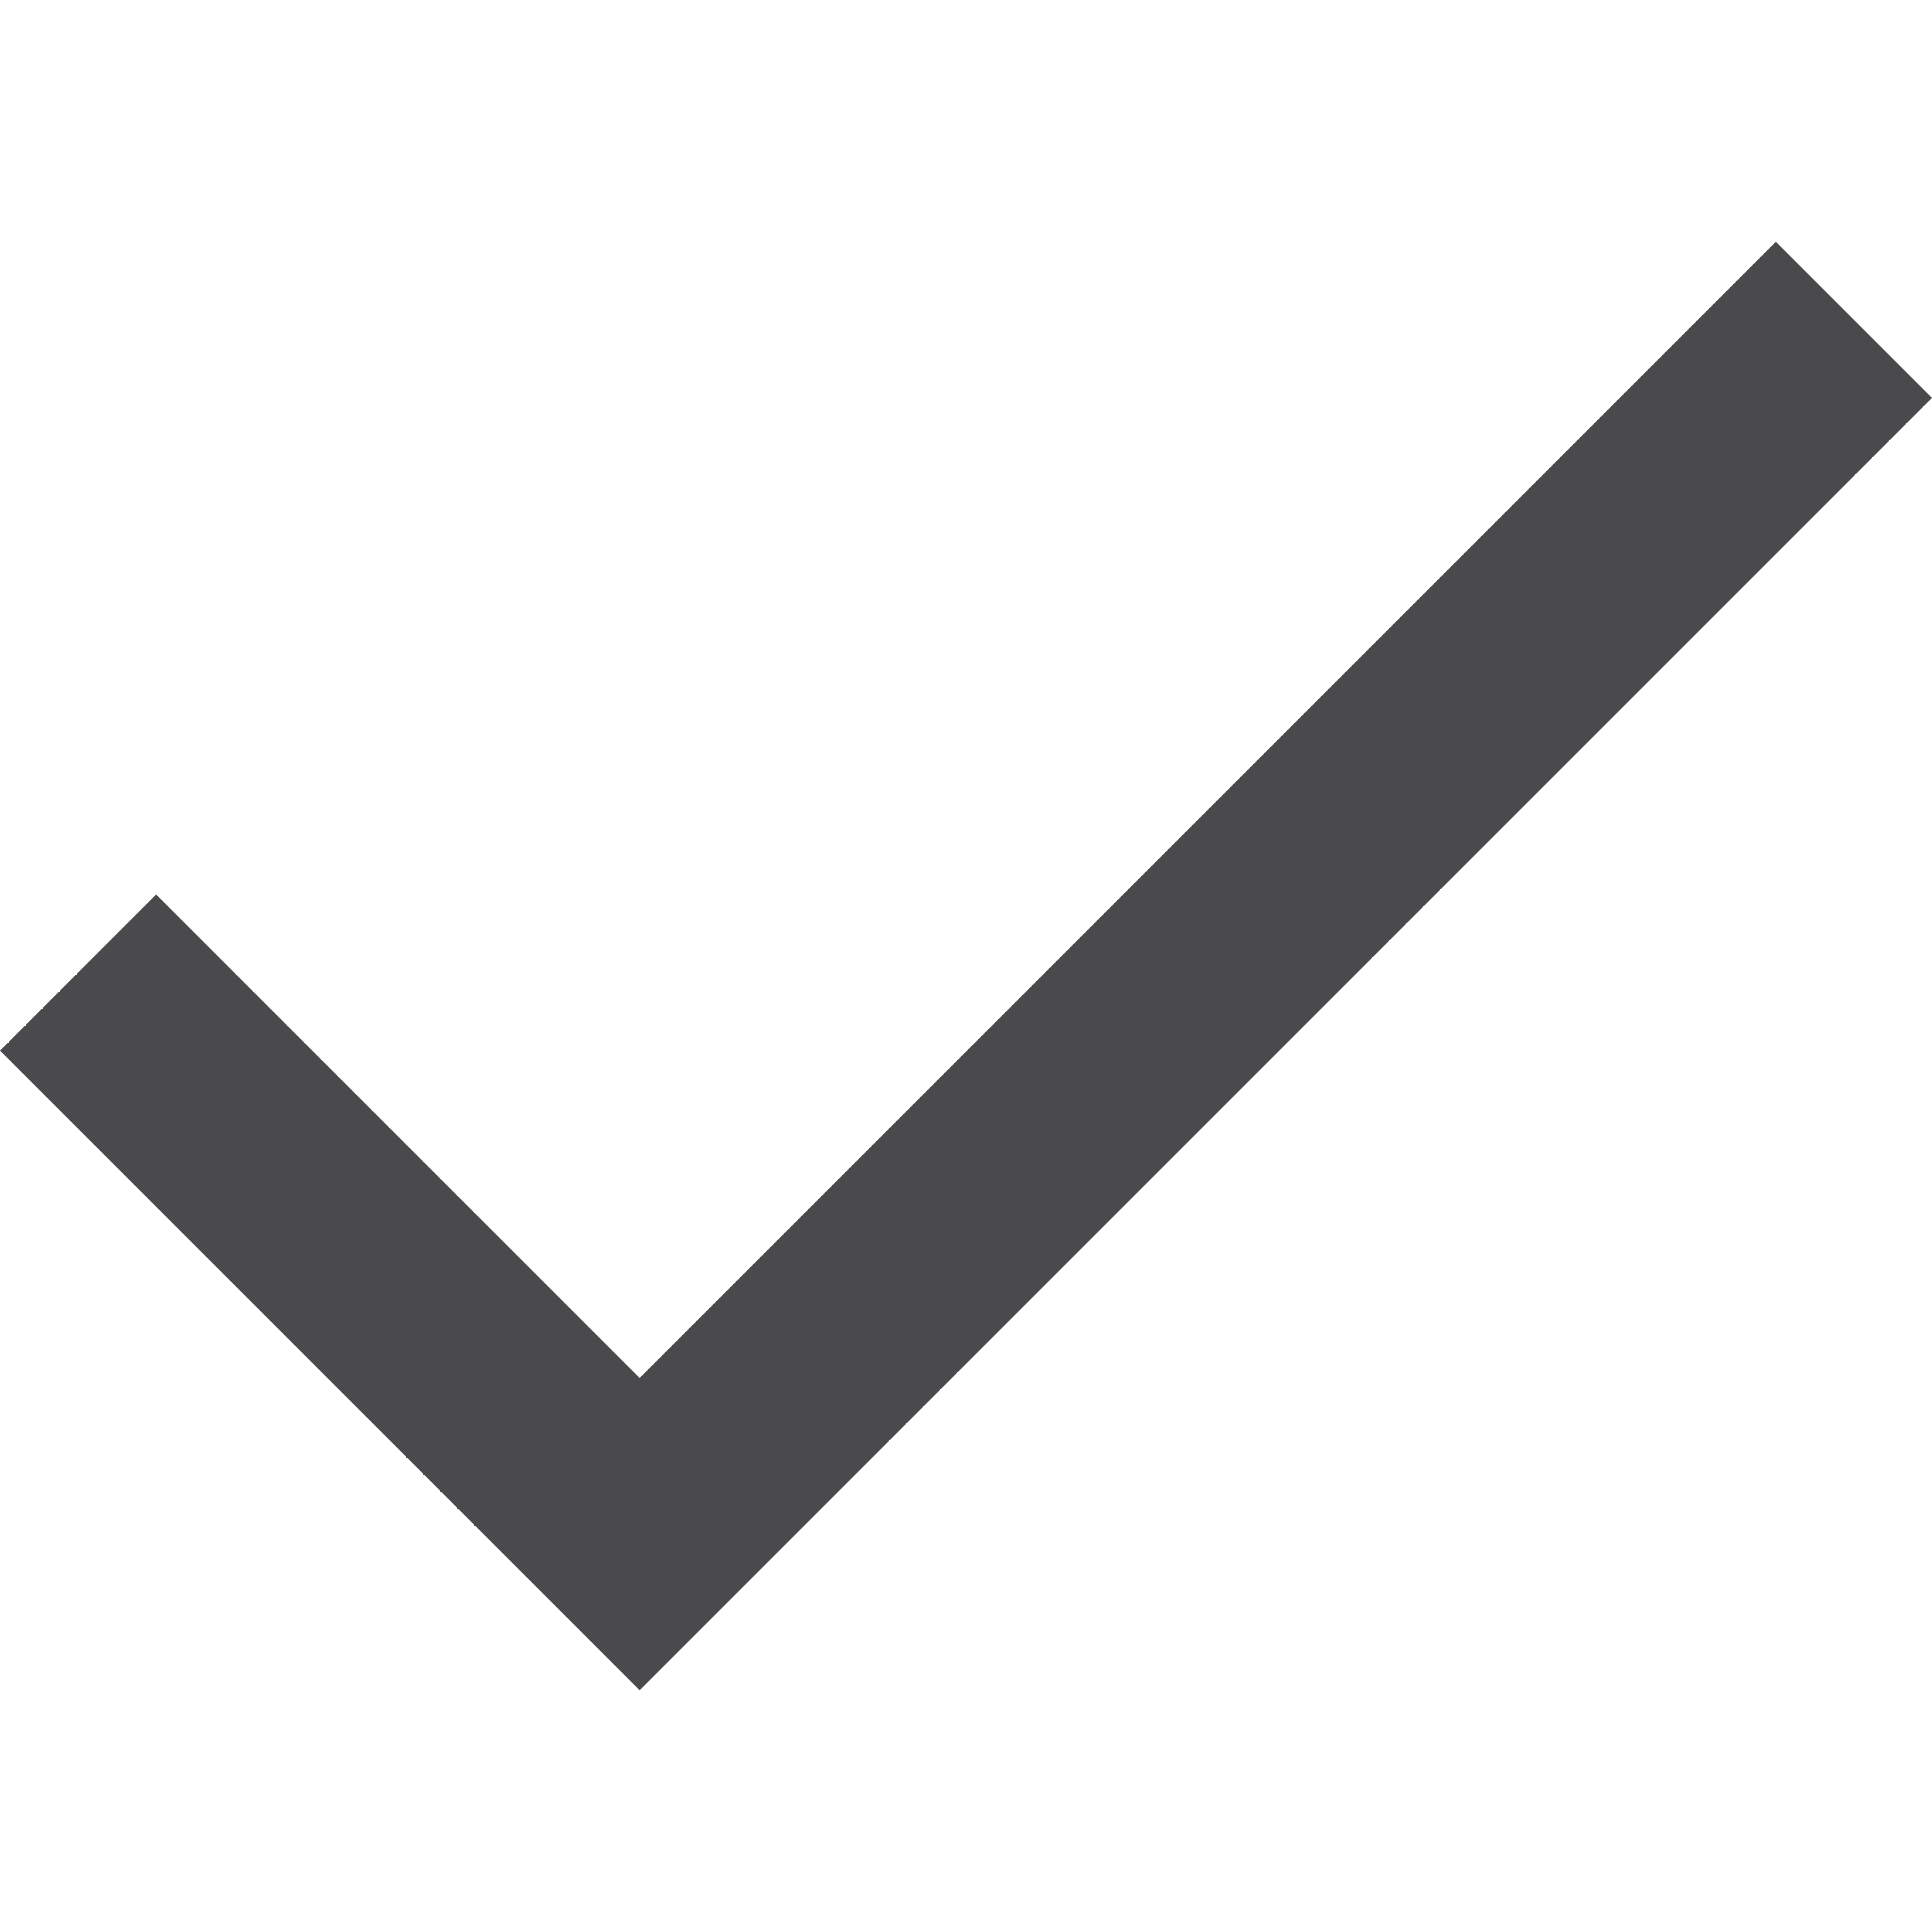
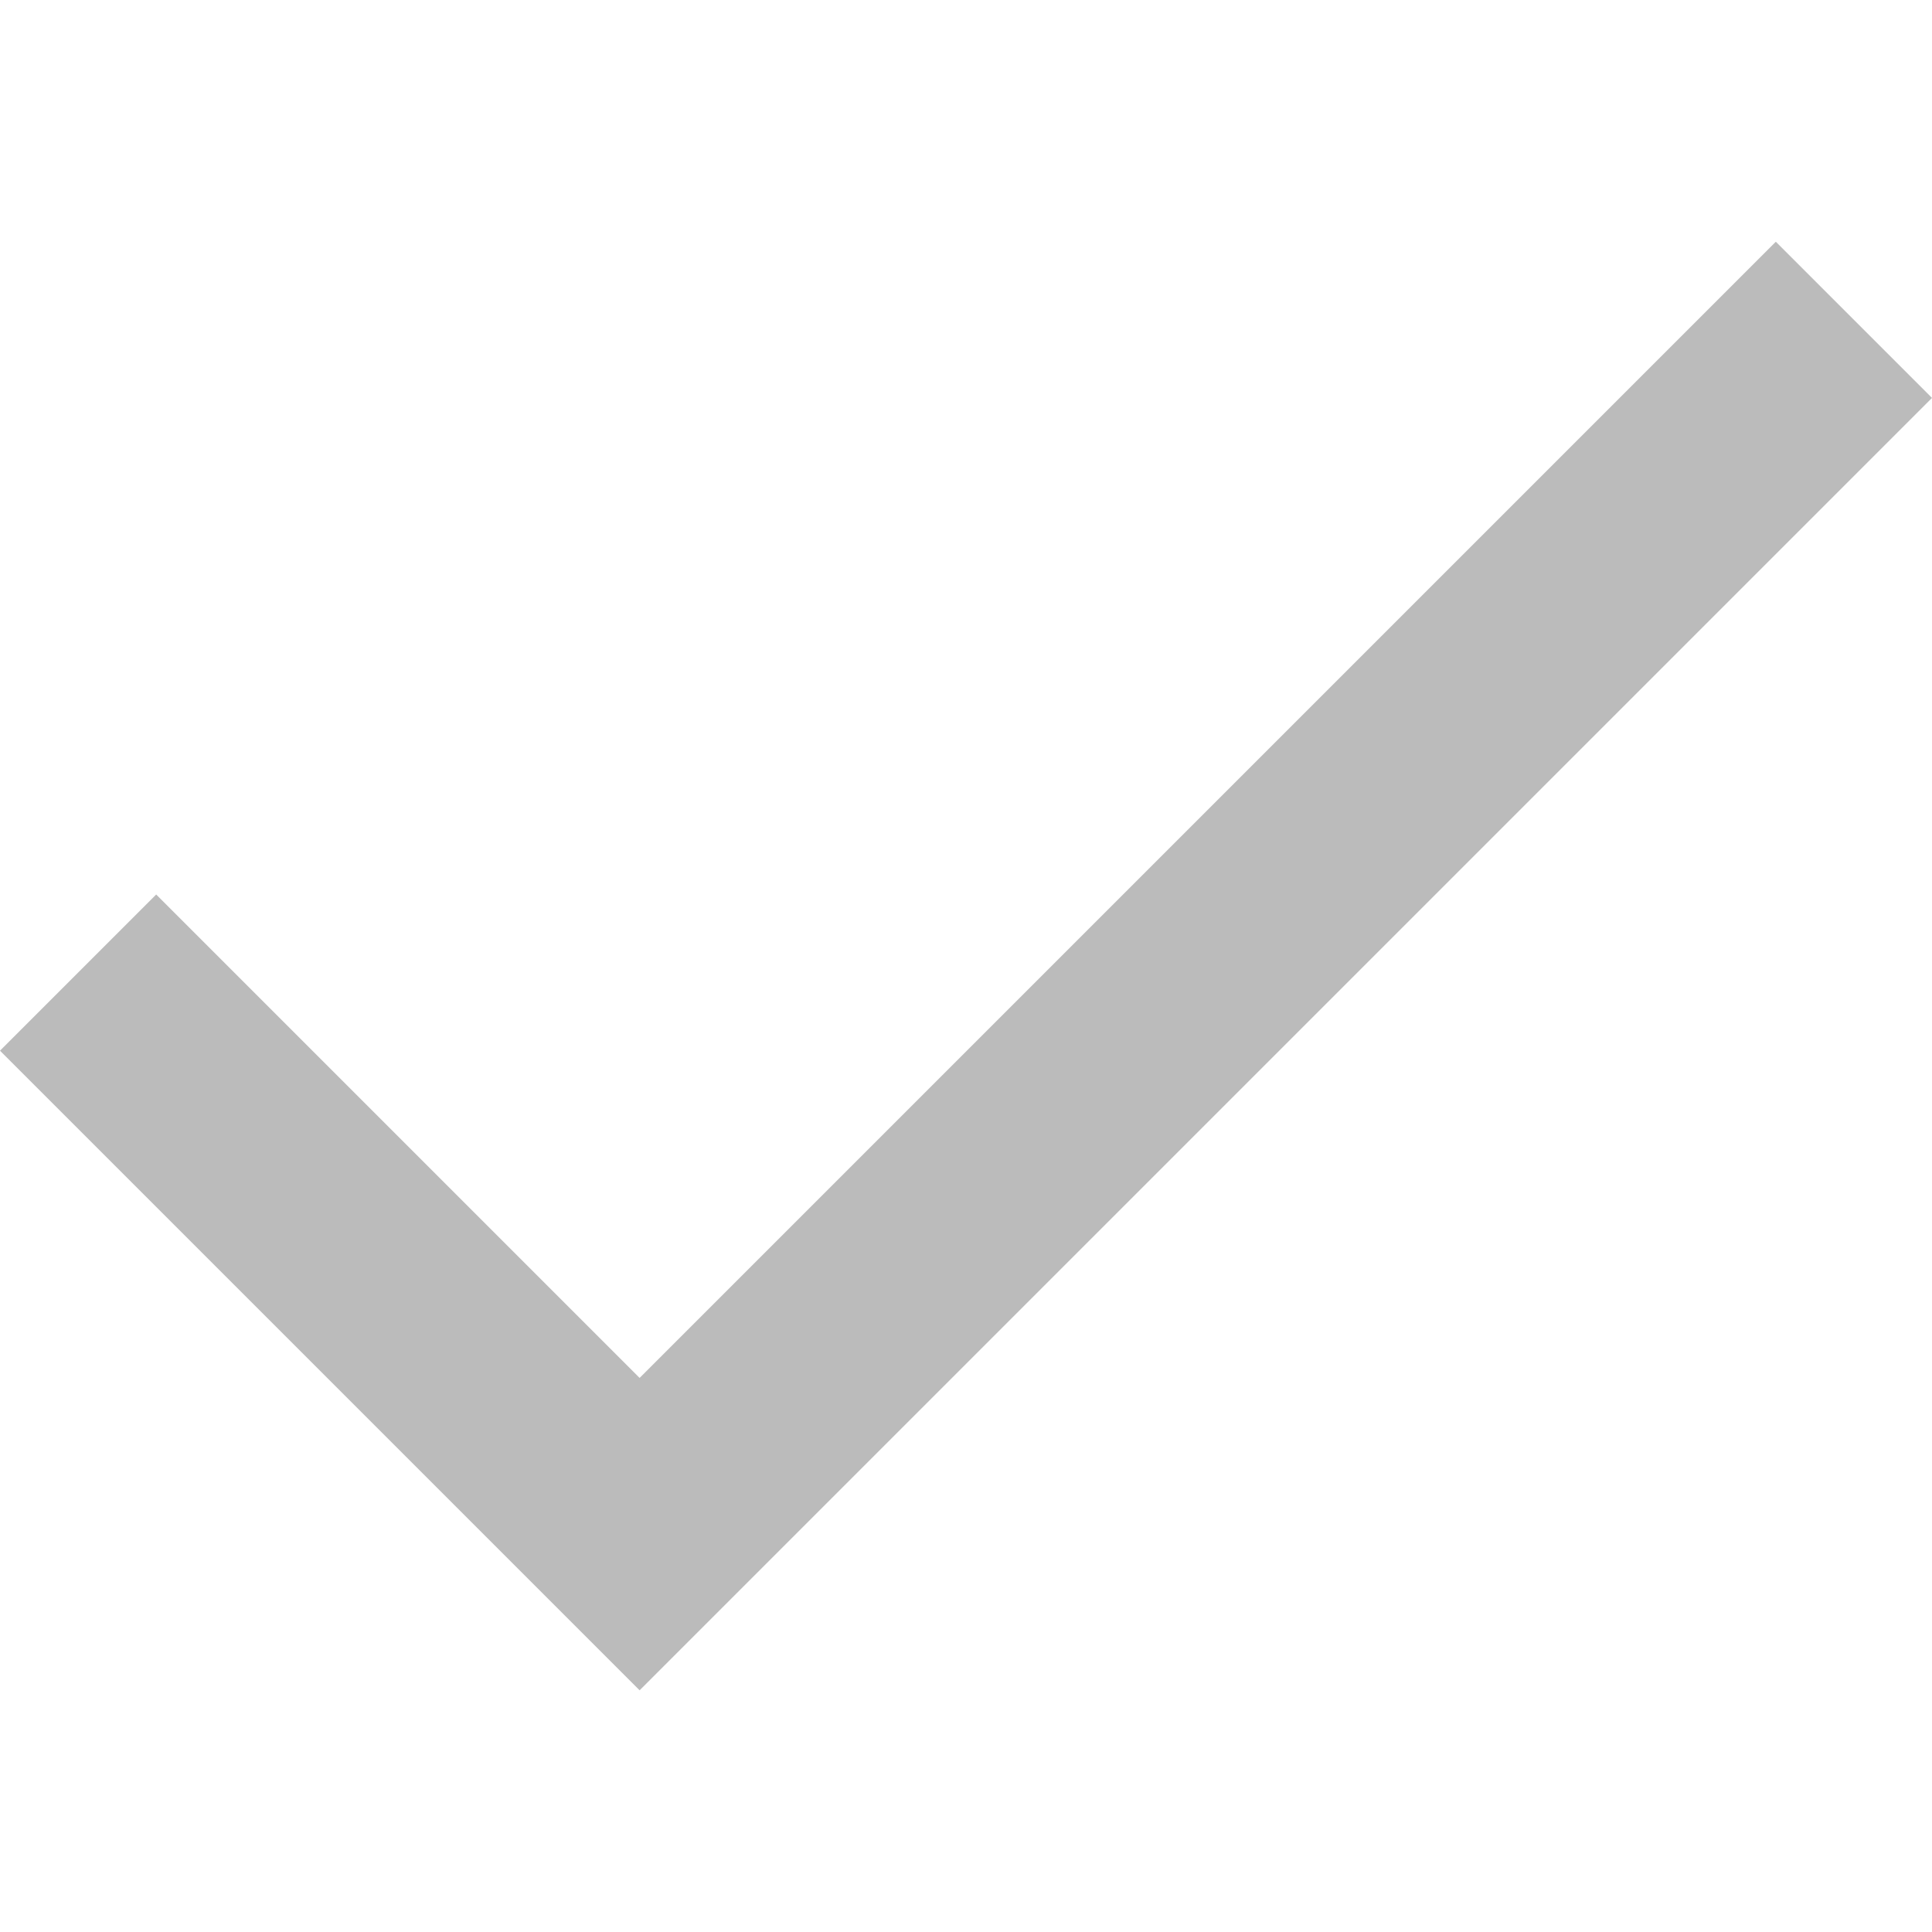
<svg xmlns="http://www.w3.org/2000/svg" version="1.1" width="250" height="250" id="svg4619">
  <defs id="defs4621" />
  <g transform="translate(275,-2086.362)" id="layer1">
-     <path d="m -275,2222.322 82.766,82.766 L -25,2137.854 l -20.211,-20.212 -147.023,147.023 -62.555,-62.555 z" id="path5111" style="fill:#4a4a4c;fill-opacity:1;fill-rule:nonzero;stroke:none;display:inline;enable-background:new" />
+     <path d="m -275,2222.322 82.766,82.766 L -25,2137.854 l -20.211,-20.212 -147.023,147.023 -62.555,-62.555 z" id="path5111" style="fill:#bbbbbb;fill-opacity:1;fill-rule:nonzero;stroke:none;display:inline;enable-background:new" />
  </g>
</svg>
